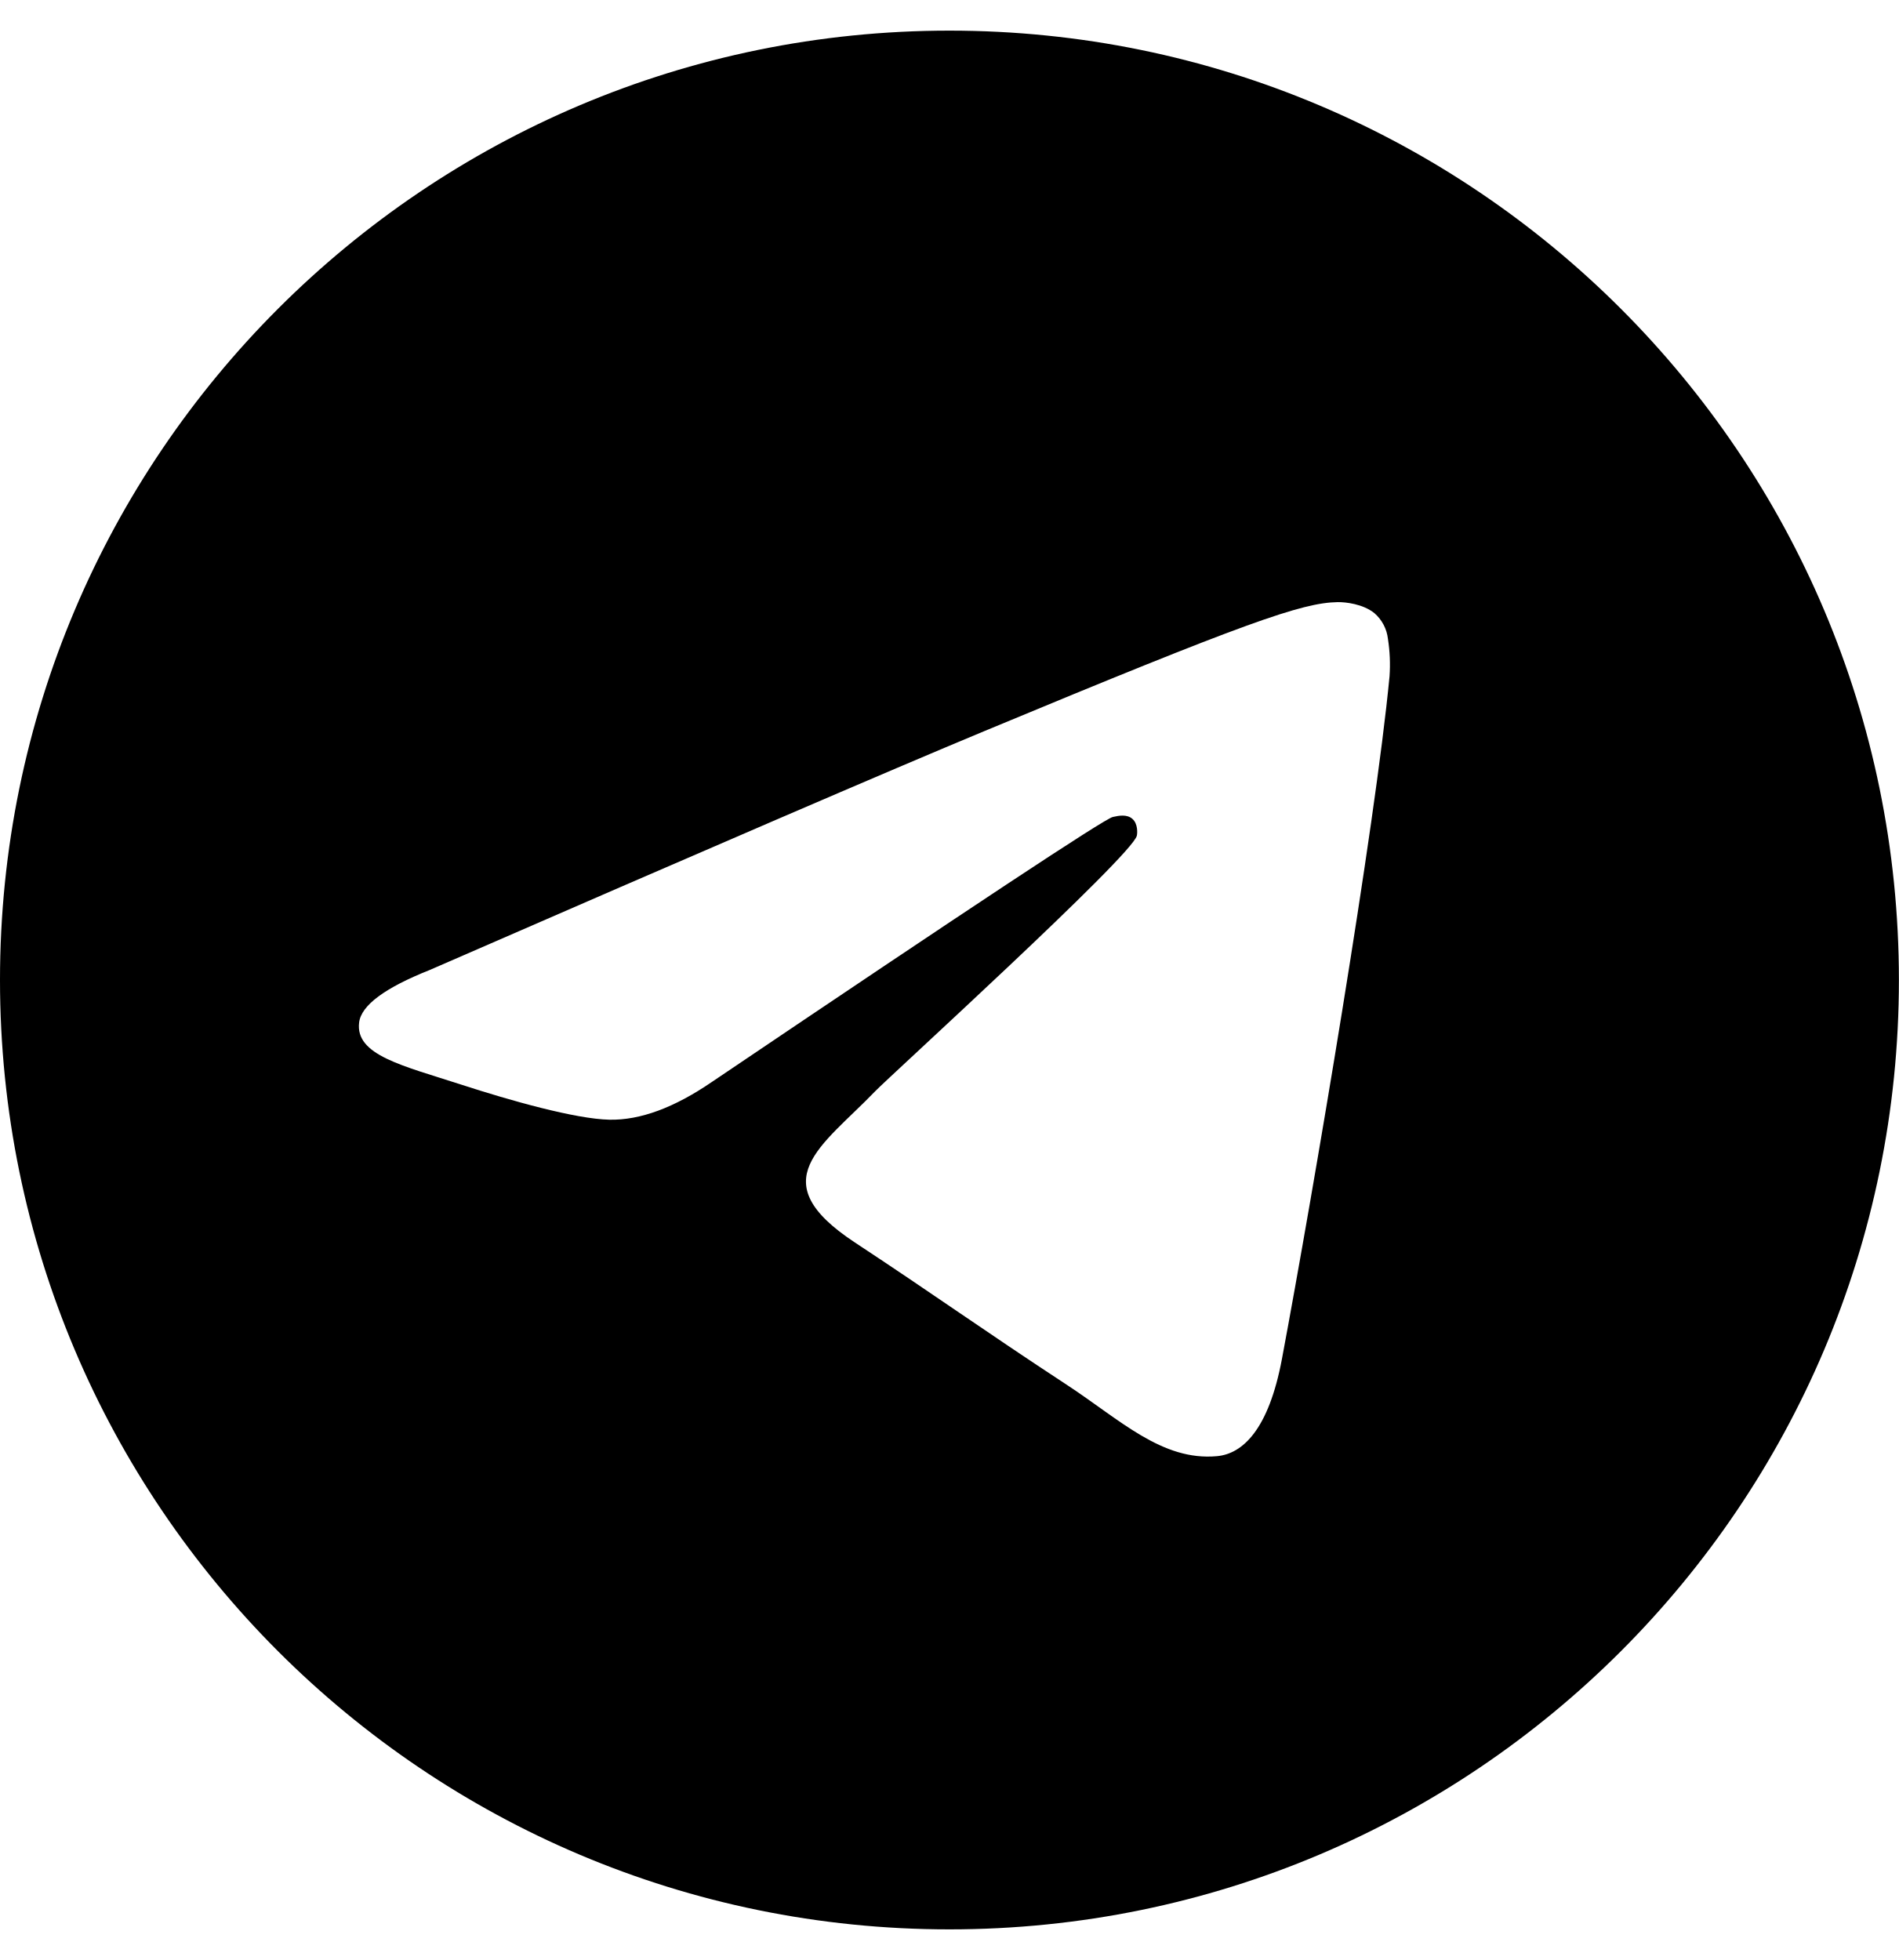
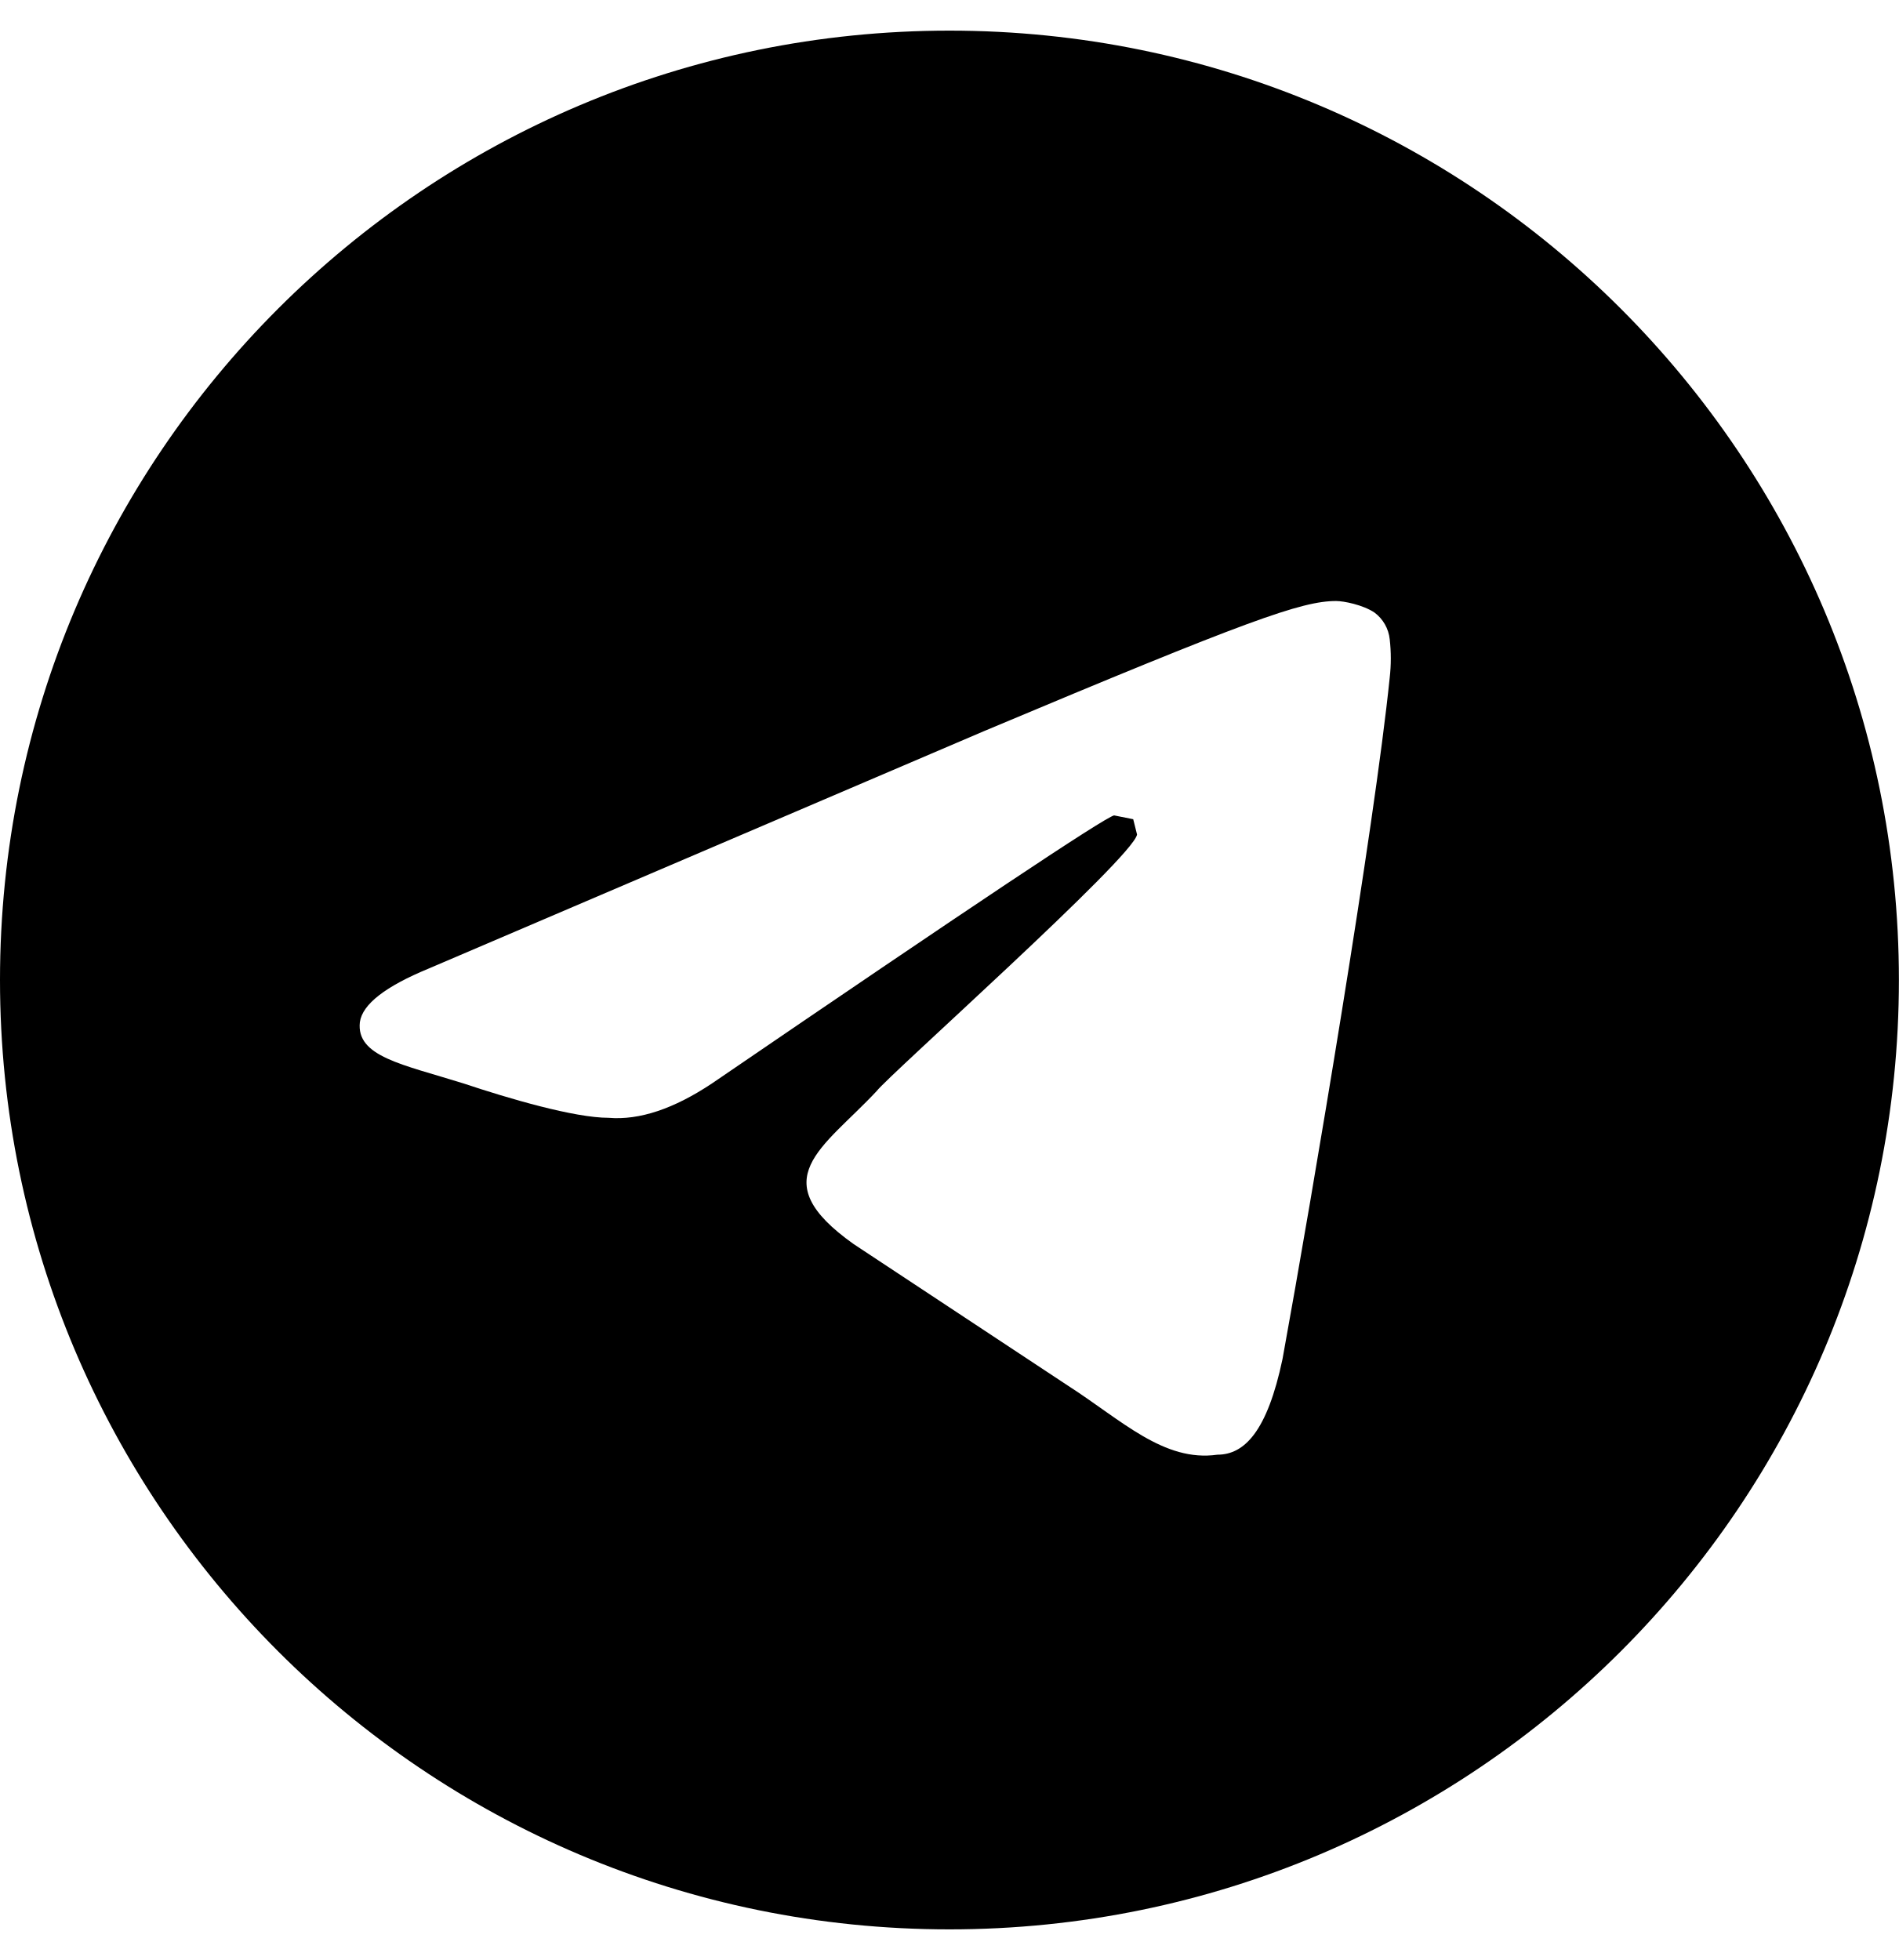
<svg xmlns="http://www.w3.org/2000/svg" viewBox="0 0 496 512">
-   <path d="M248 8C111.033 8 0 119.033 0 256s111.033 248 248 248 248-111.033 248-248S384.967 8 248 8m114.952 168.66c-3.732 39.215-19.881 134.378-28.1 178.3-3.476 18.584-10.322 24.816-16.948 25.425-14.4 1.326-25.338-9.517-39.287-18.661-21.827-14.308-34.158-23.215-55.346-37.177-24.485-16.135-8.612-25 5.342-39.5 3.652-3.793 67.107-61.51 68.335-66.746.153-.655.3-3.1-1.154-4.384s-3.59-.849-5.135-.5q-3.283.746-104.608 69.142-14.845 10.194-26.894 9.934c-8.855-.191-25.888-5.006-38.551-9.123-15.531-5.048-27.875-7.717-26.8-16.291q.84-6.7 18.45-13.7 108.446-47.248 144.628-62.3c68.872-28.647 83.183-33.623 92.511-33.789 2.052-.034 6.639.474 9.61 2.885a10.45 10.45 0 0 1 3.53 6.716 43.8 43.8 0 0 1 .417 9.769" />
+   <path d="M248 8a248 248 0 1 0 0 496 248 248 0 0 0 0-496m115 169c-4 39-20 134-28 178-4 19-10 25-17 25-14 2-25-9-39-18l-56-37c-24-17-8-25 6-40 3-4 67-61 68-67l-1-4-5-1q-4 1-105 70-15 10-27 9c-9 0-26-5-38-9-16-5-28-7-27-16q1-7 18-14l145-62c69-29 83-34 92-34 2 0 7 1 10 3a10 10 0 0 1 4 7 44 44 0 0 1 0 10" />
</svg>
